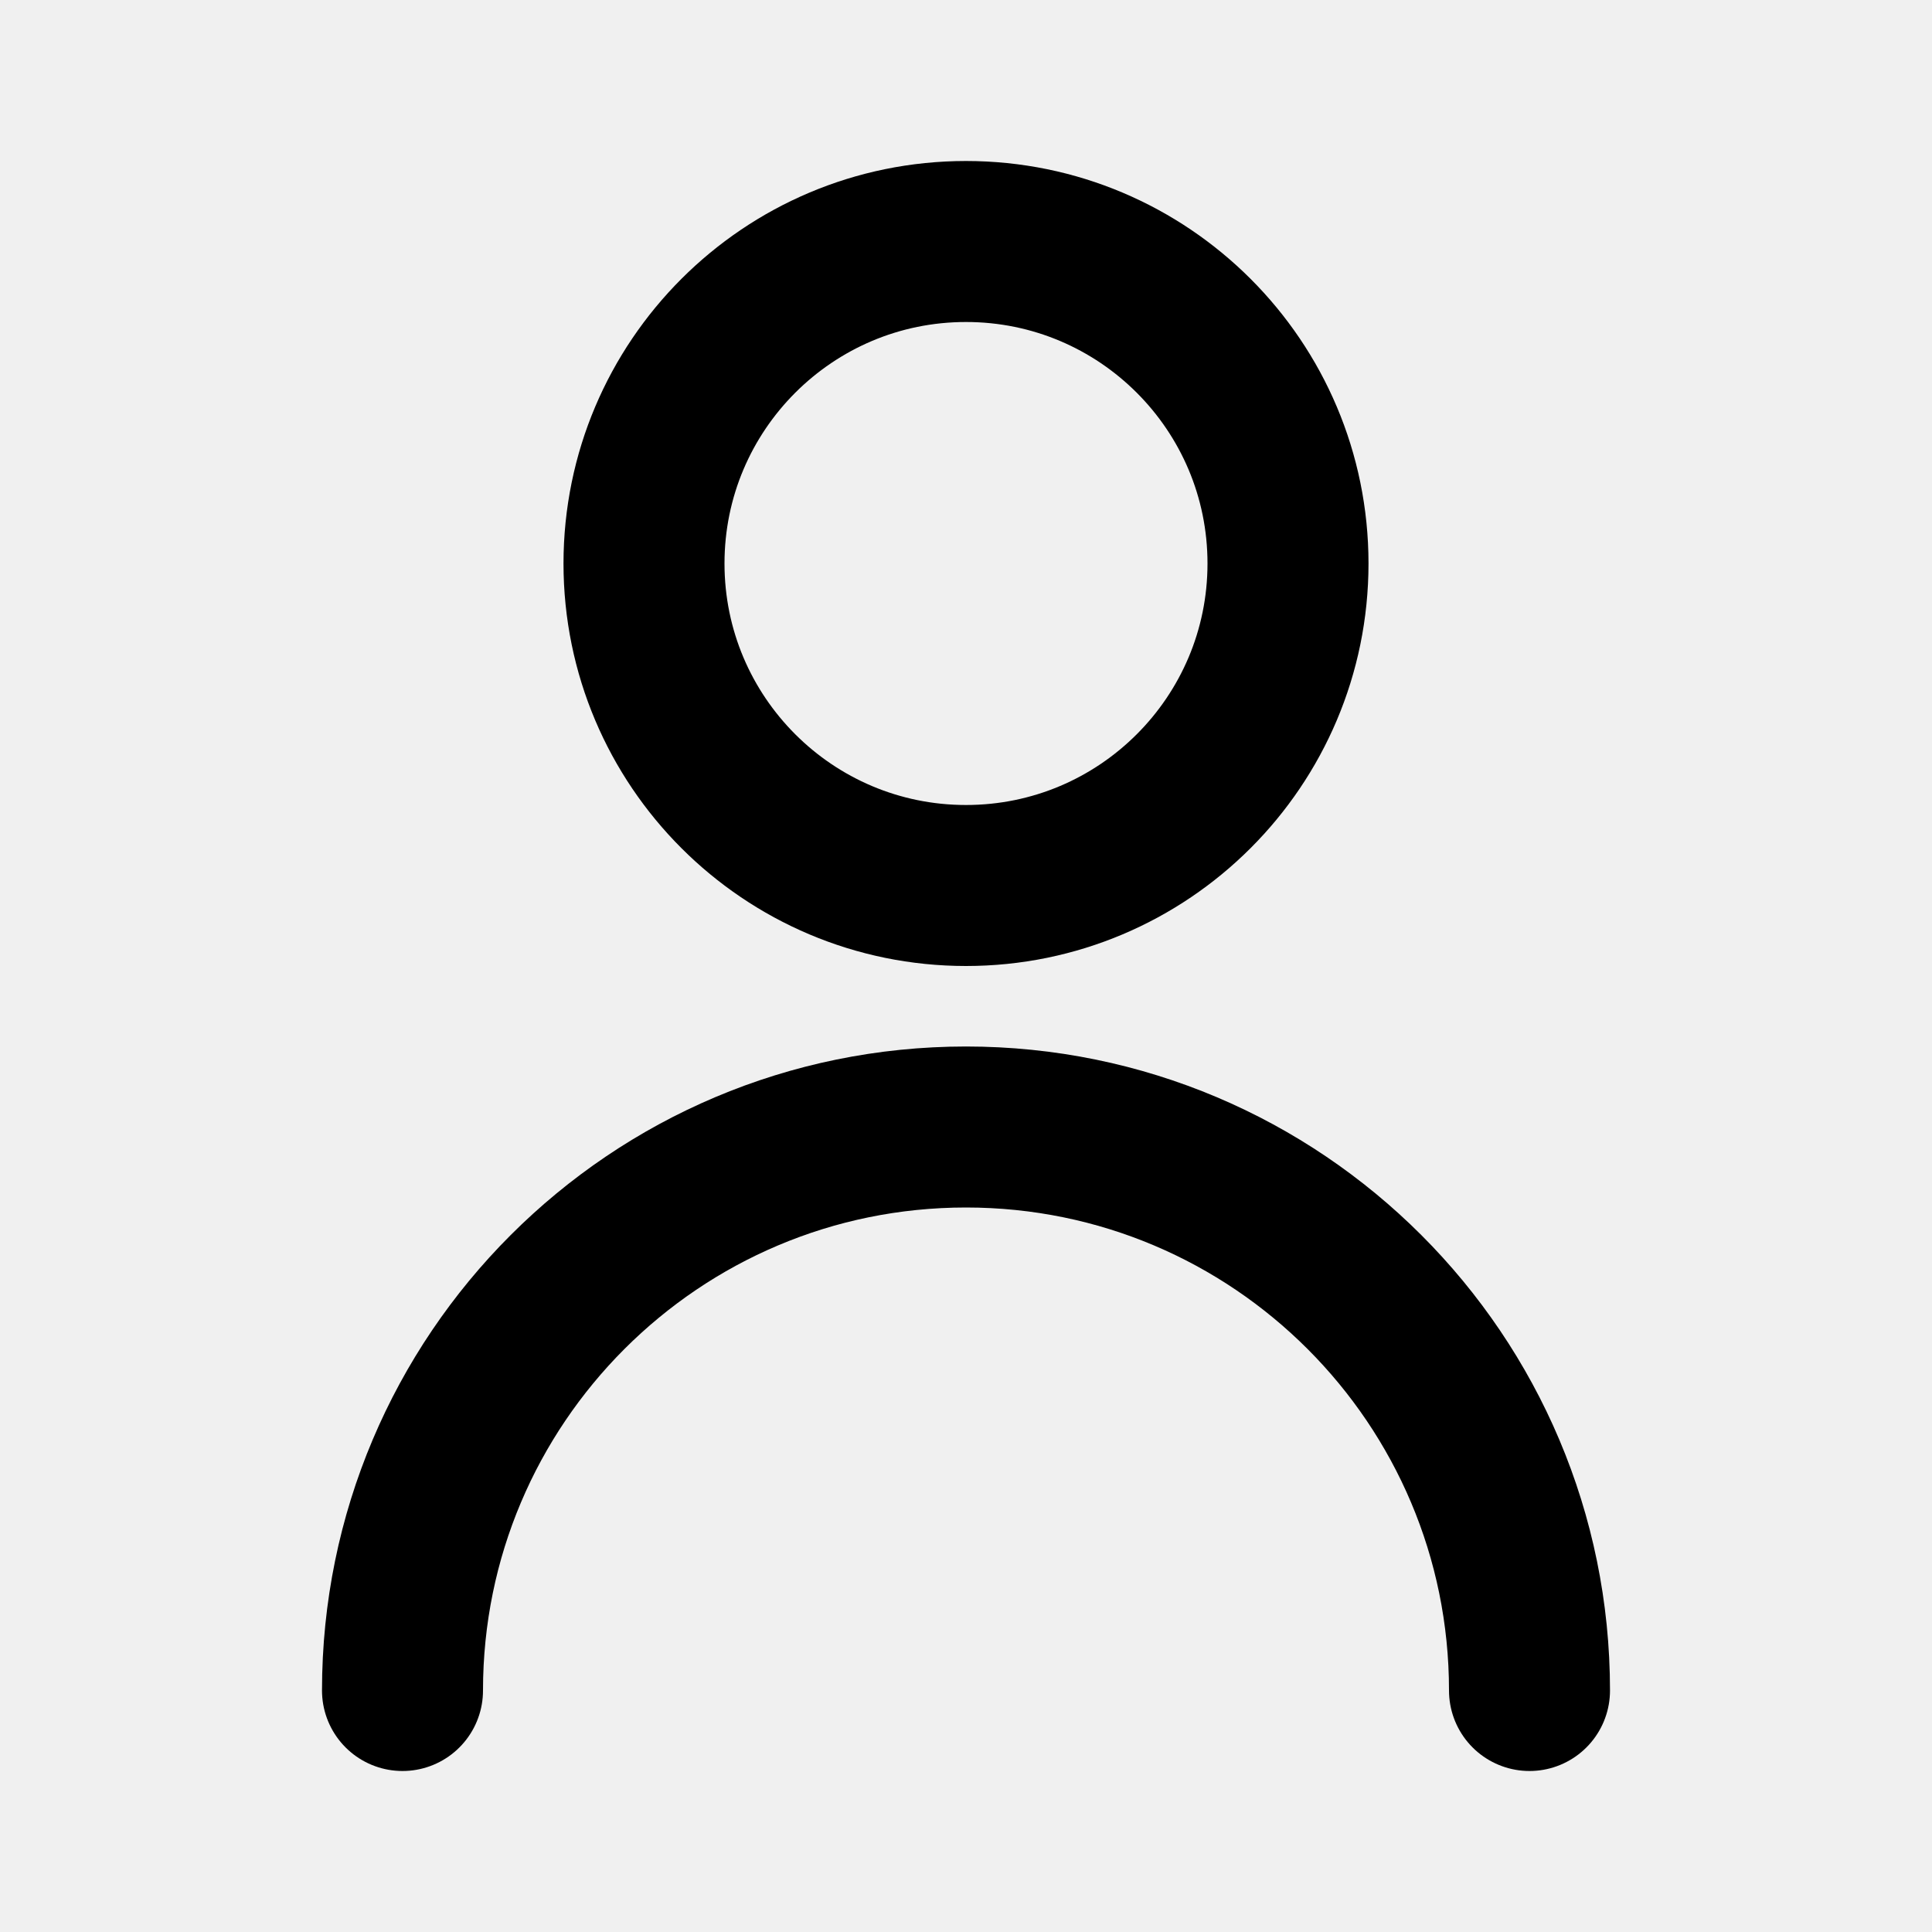
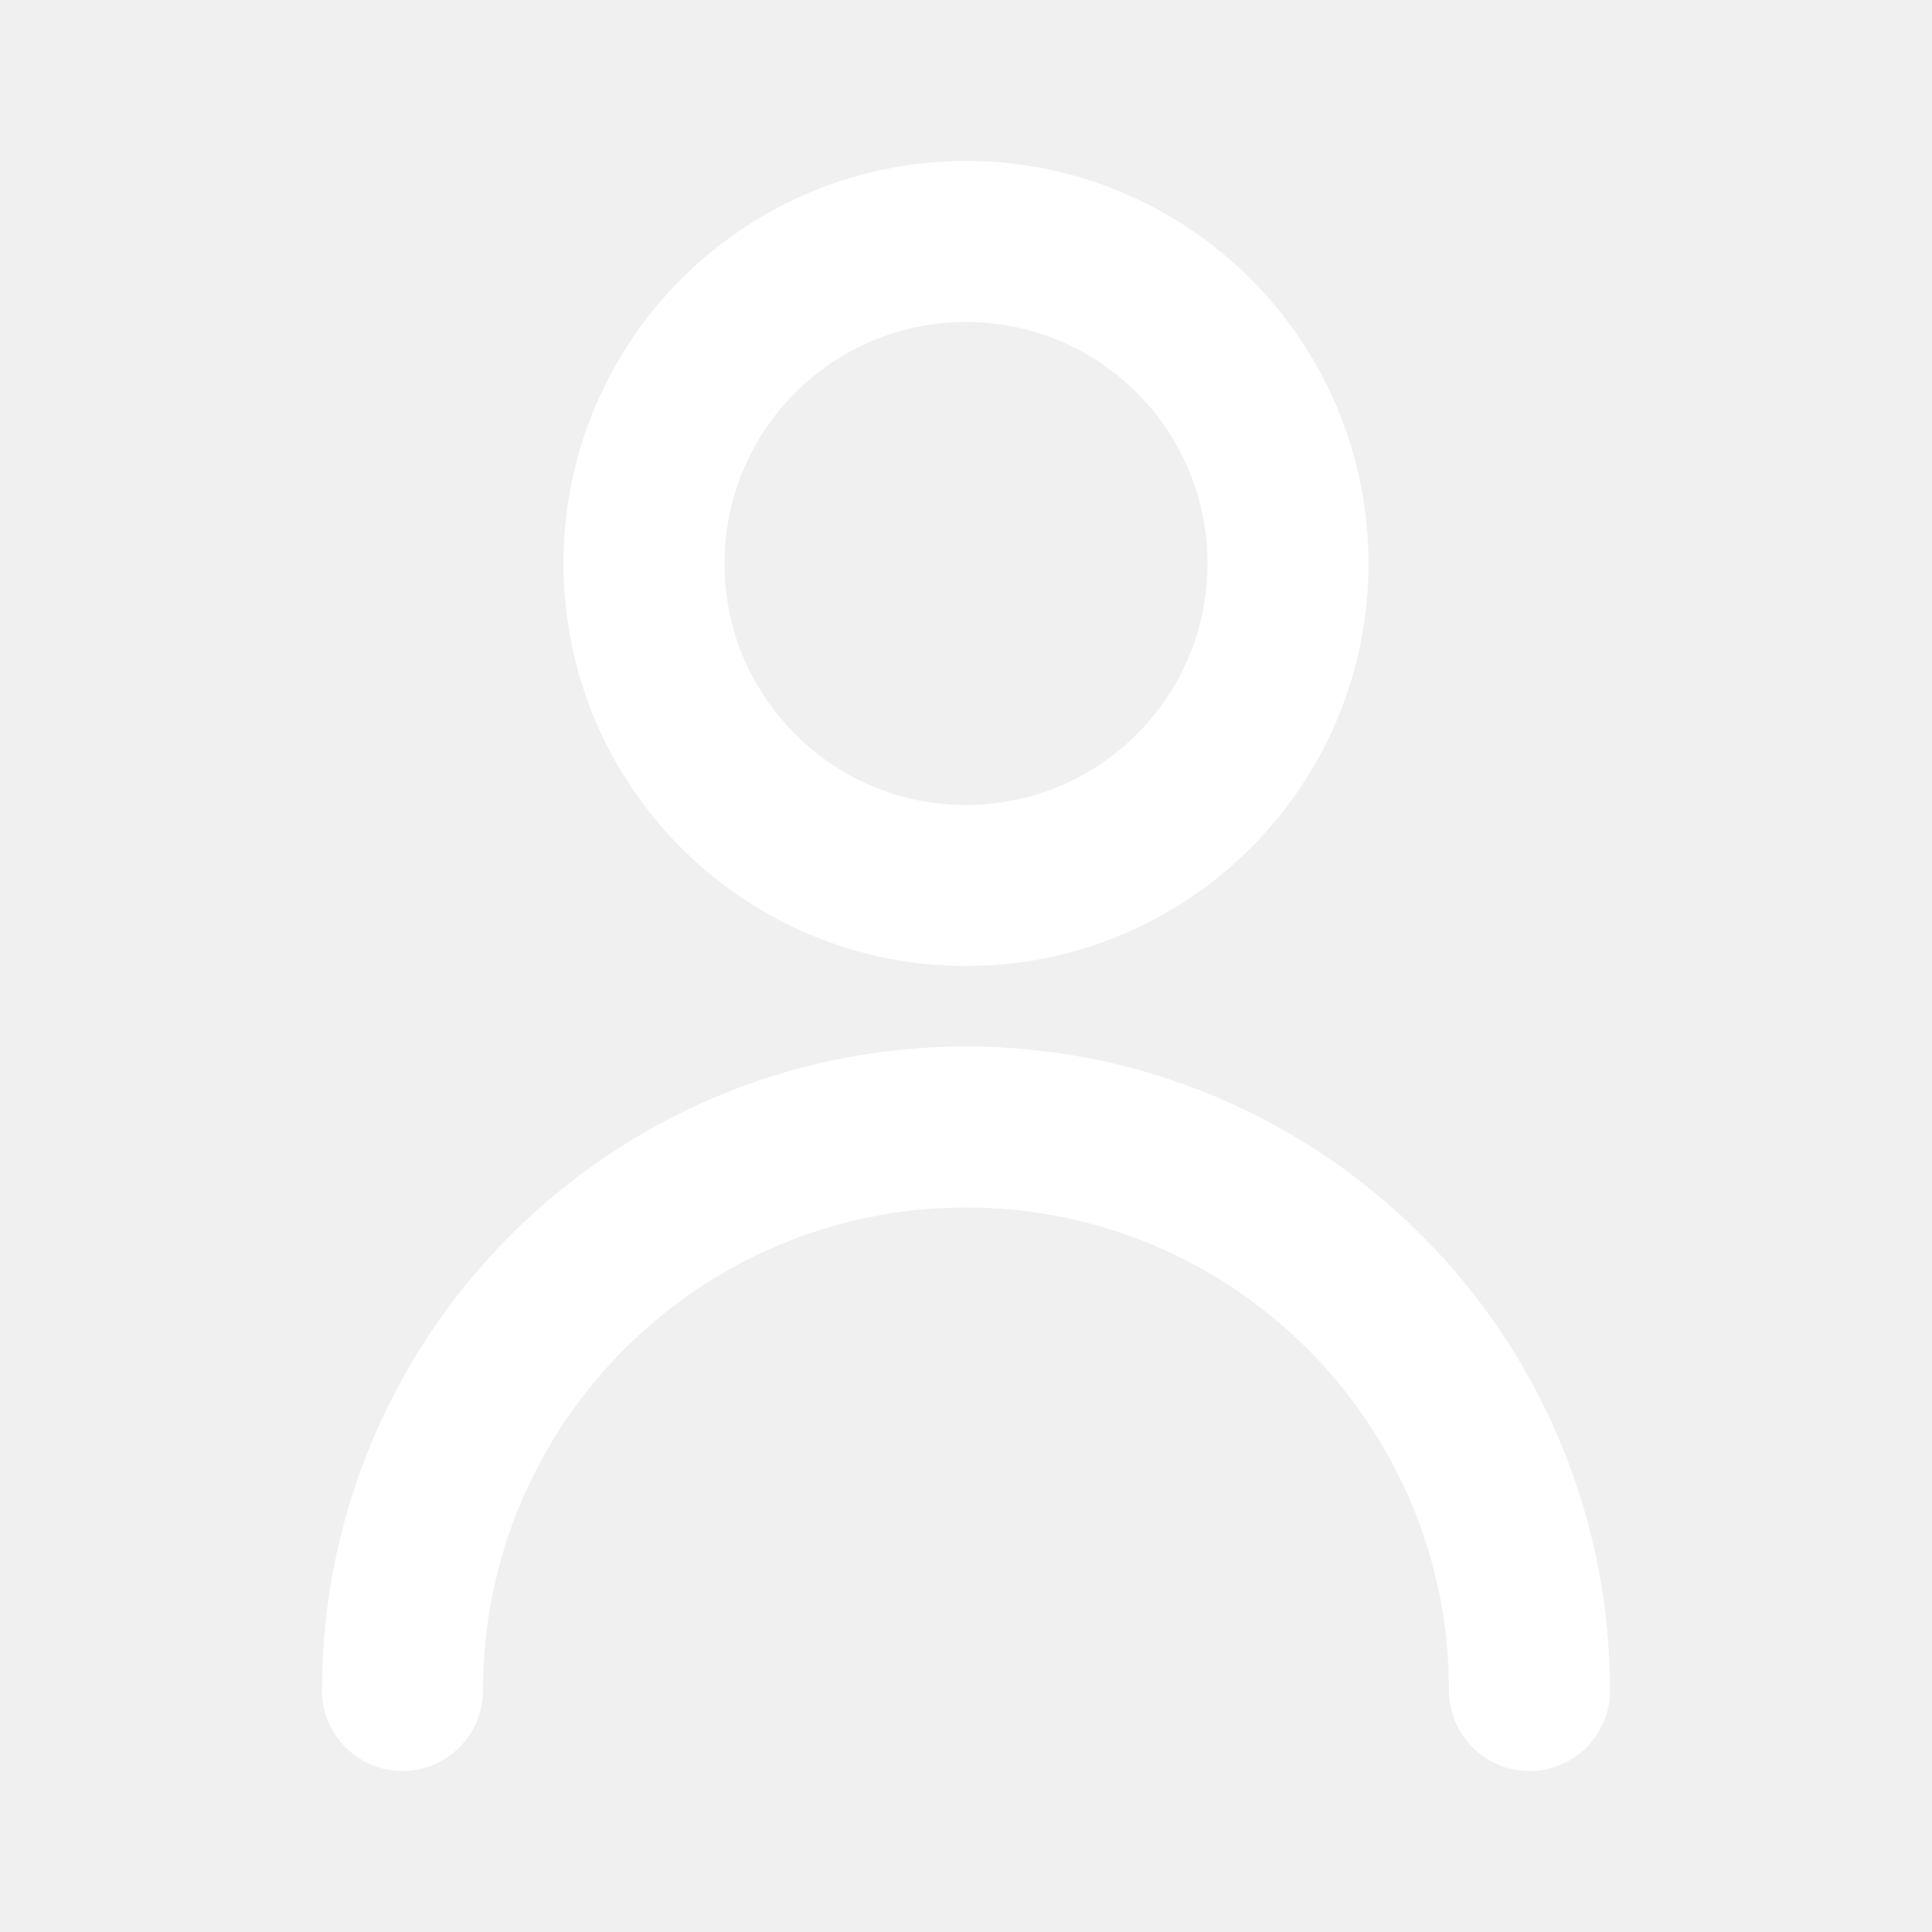
<svg xmlns="http://www.w3.org/2000/svg" width="800px" height="800px" viewBox="0 0 24 24" fill="none">
-   <path d="M5 21C5 17.134 8.134 14 12 14C15.866 14 19 17.134 19 21M16 7C16 9.209 14.209 11 12 11C9.791 11 8 9.209 8 7C8 4.791 9.791 3 12 3C14.209 3 16 4.791 16 7Z" stroke="#000000" stroke-width="2" stroke-linecap="round" stroke-linejoin="round" />
+   <path d="M5 21C5 17.134 8.134 14 12 14C15.866 14 19 17.134 19 21M16 7C16 9.209 14.209 11 12 11C9.791 11 8 9.209 8 7C8 4.791 9.791 3 12 3C14.209 3 16 4.791 16 7Z" stroke="#ffffff" stroke-width="2" stroke-linecap="round" stroke-linejoin="round" />
</svg>
